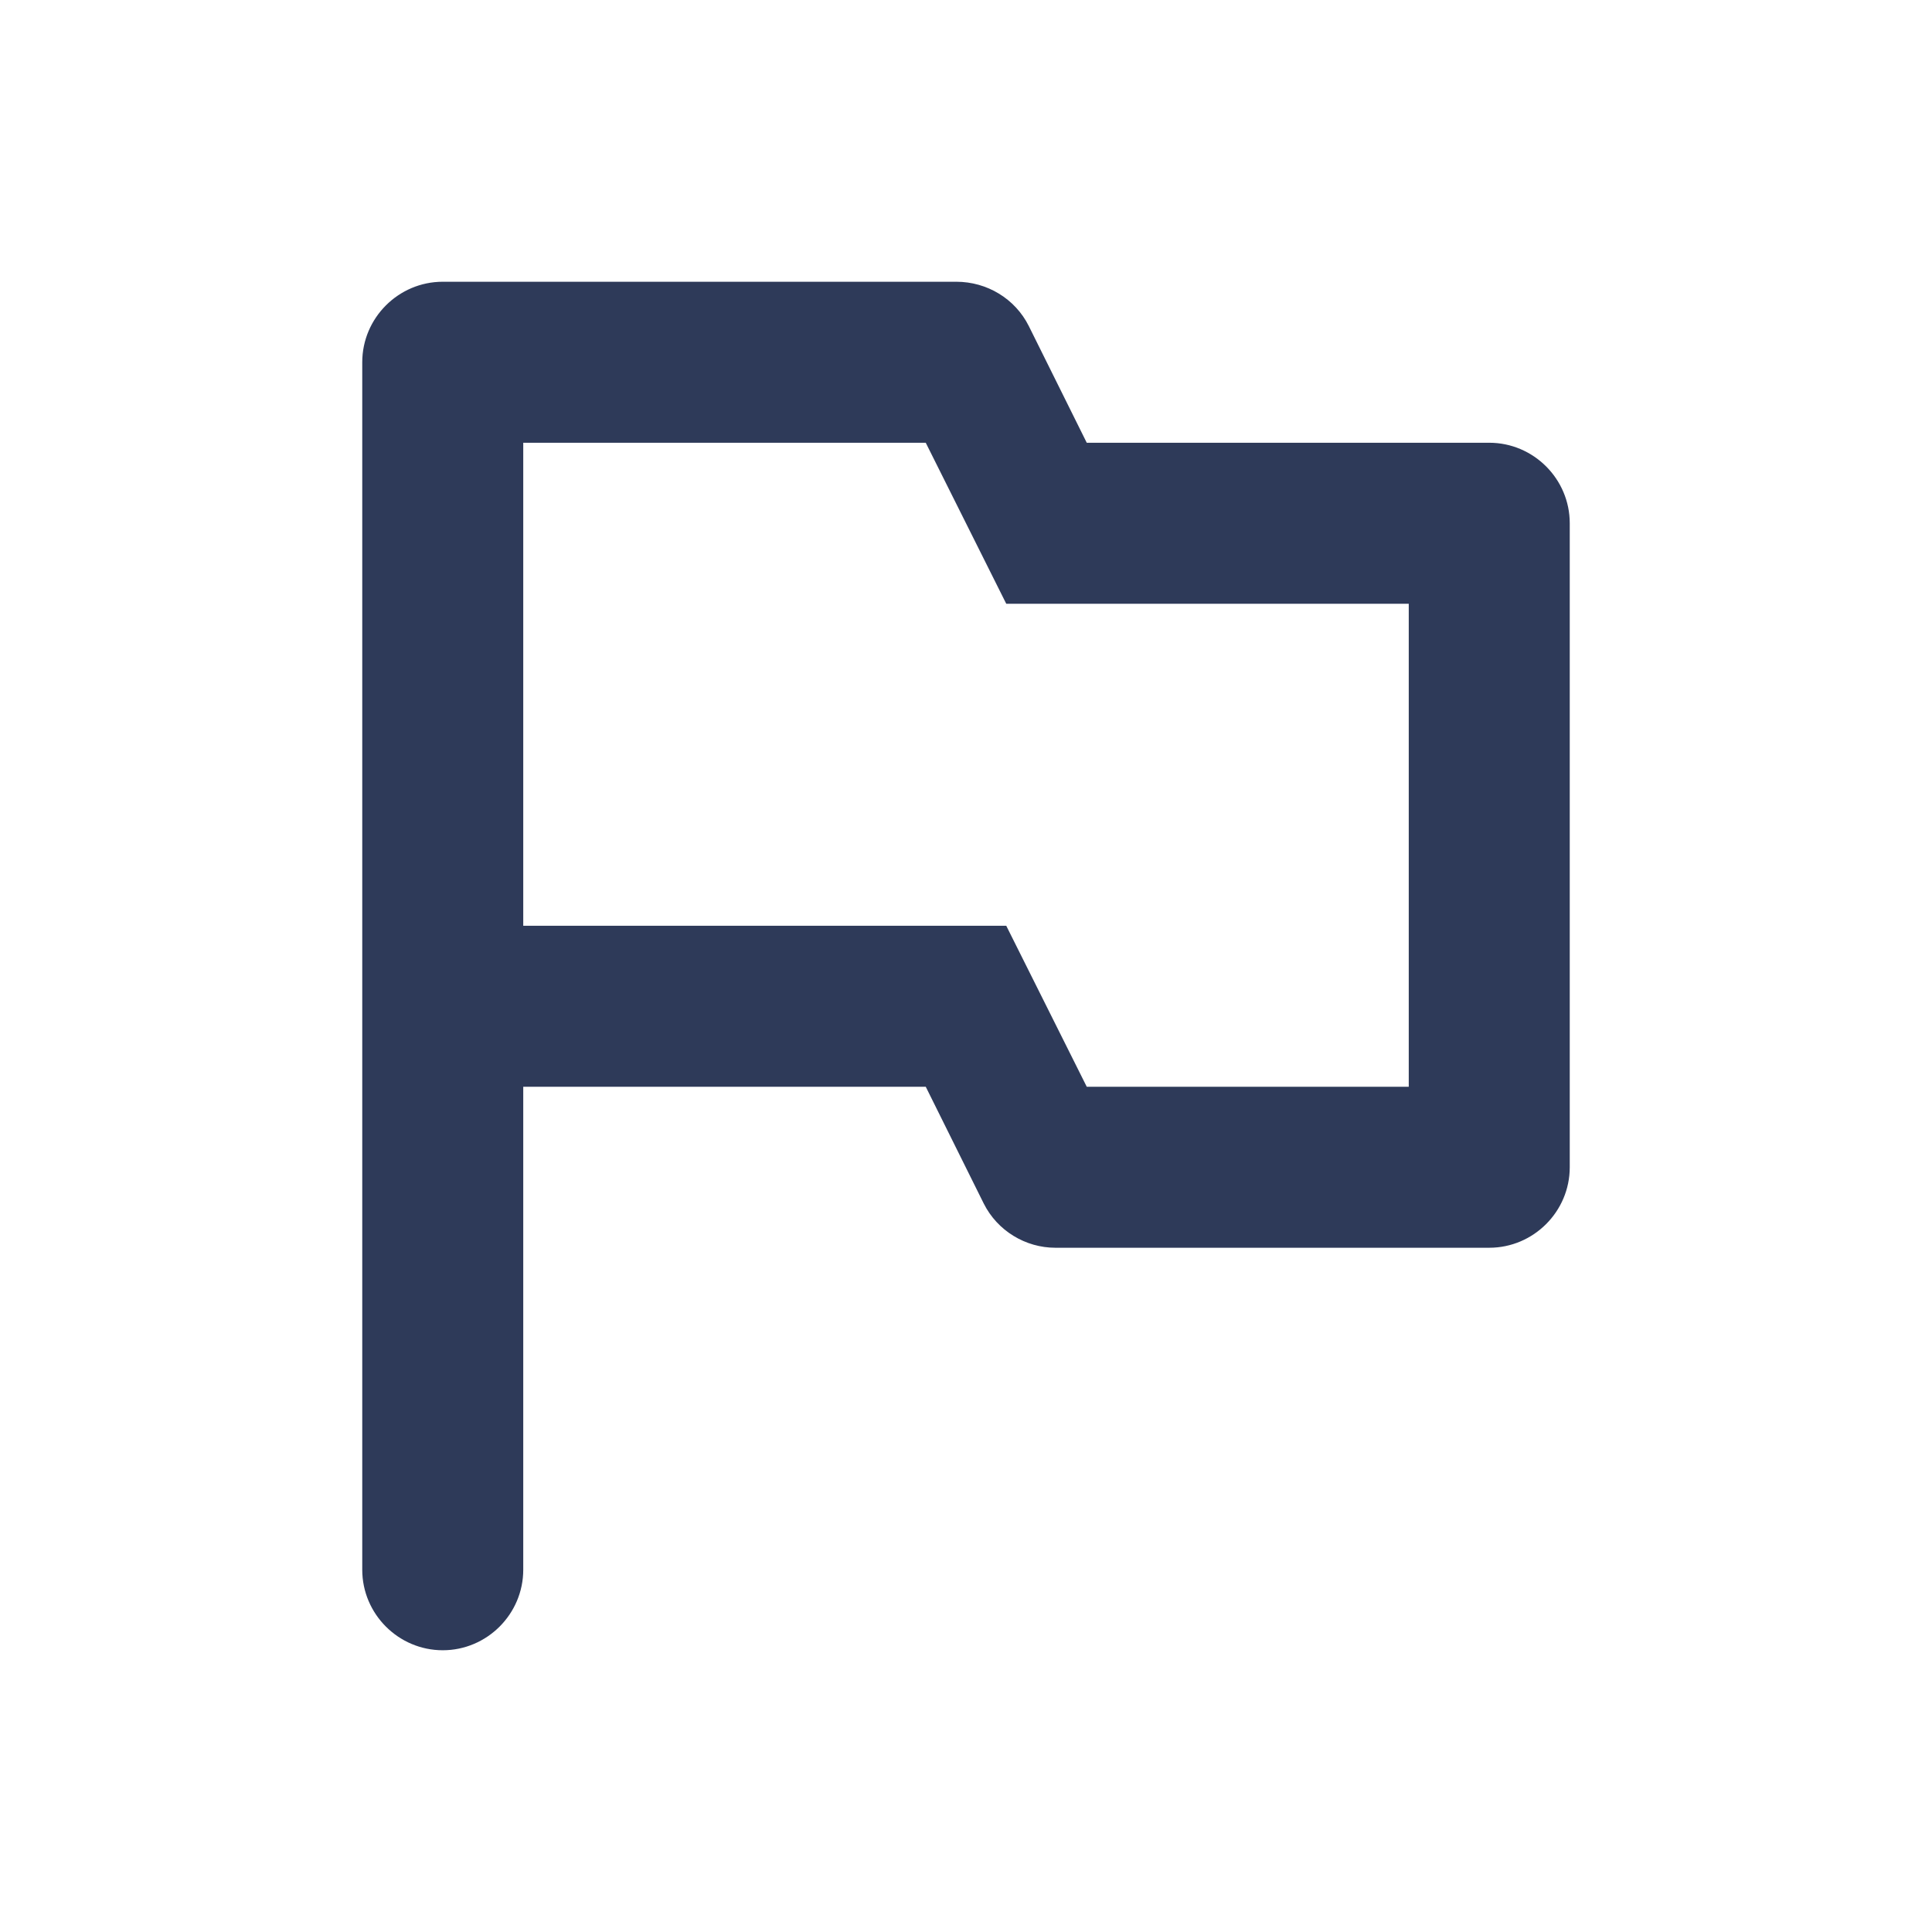
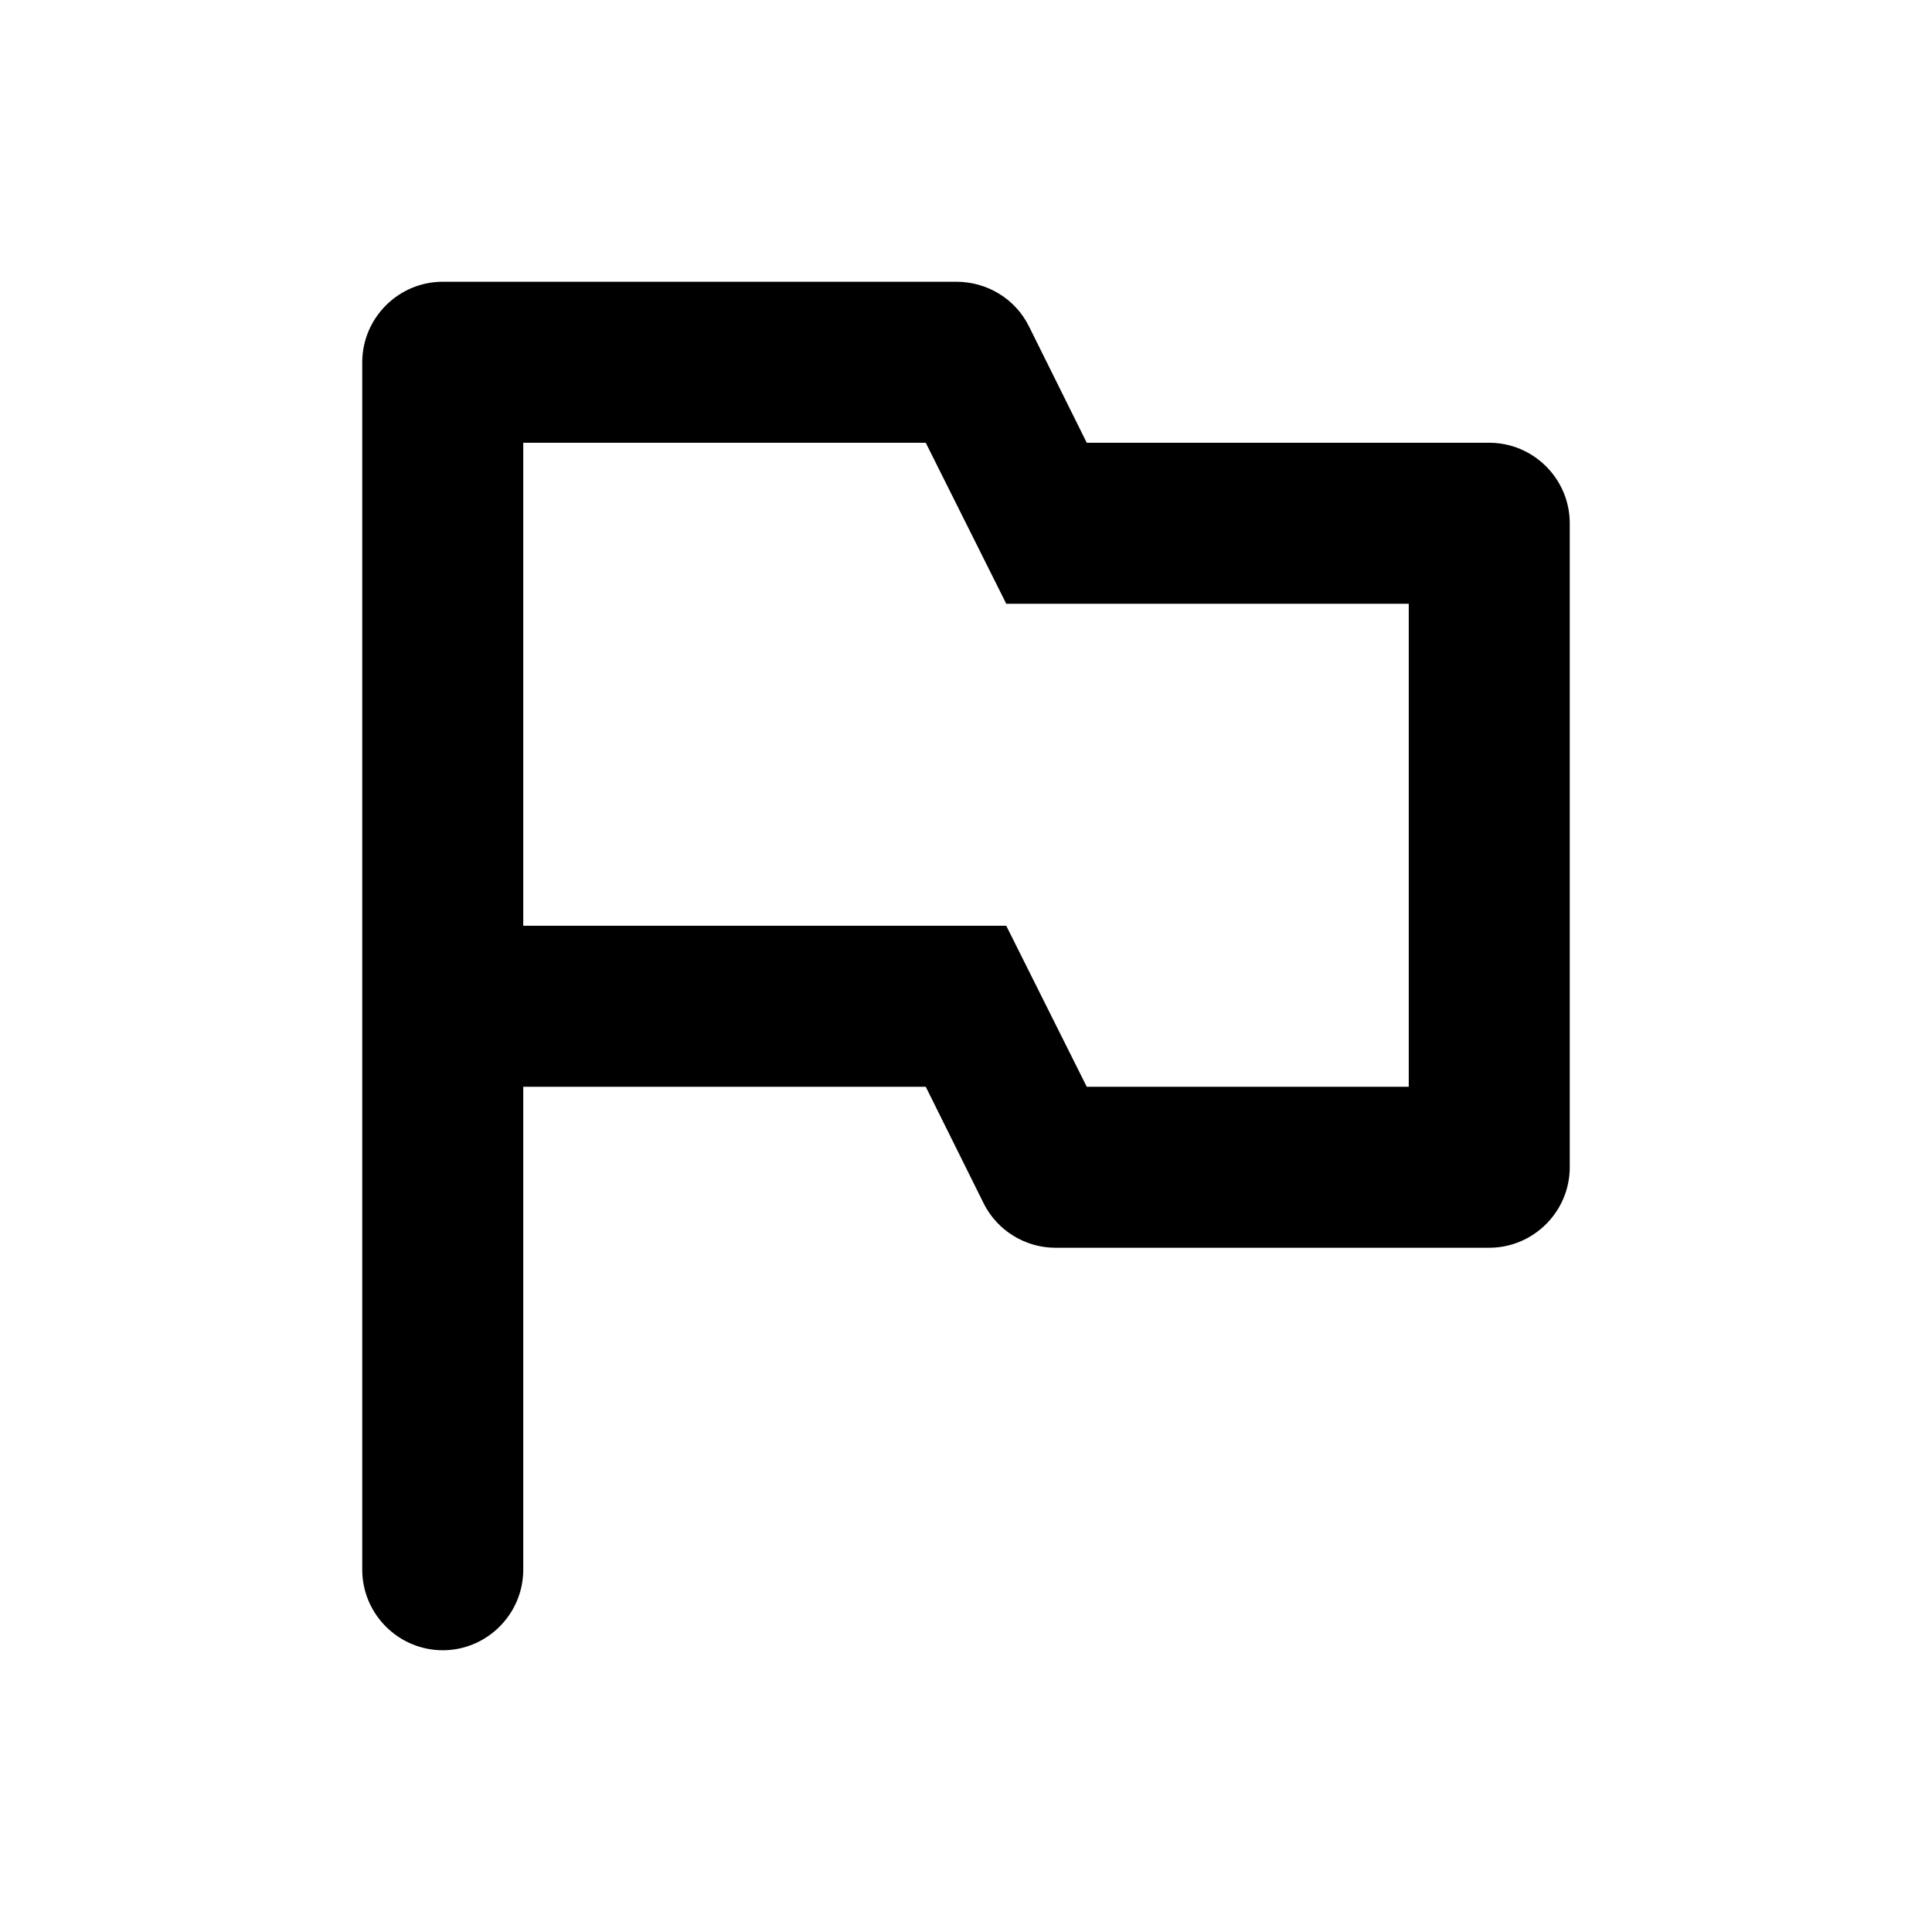
<svg xmlns="http://www.w3.org/2000/svg" width="24" height="24" viewBox="0 0 24 24" fill="none">
-   <path fill-rule="evenodd" clip-rule="evenodd" d="M12.78 4.05L13.5 5.5H18.5C19.05 5.5 19.5 5.95 19.5 6.5V14.5C19.5 15.05 19.05 15.5 18.5 15.5H13.11C12.74 15.5 12.39 15.29 12.22 14.95L11.5 13.5H6.5V19.5C6.5 20.05 6.05 20.5 5.5 20.5C4.95 20.5 4.5 20.05 4.5 19.5V4.5C4.5 3.95 4.95 3.5 5.5 3.5H11.88C12.26 3.5 12.61 3.71 12.78 4.05ZM13.5 13.5H17.5V7.5H12.5L11.5 5.5H6.5V11.5H12.5L13.5 13.5Z" fill="#2E3A59" />
+   <path fill-rule="evenodd" clip-rule="evenodd" d="M12.78 4.05L13.5 5.5H18.5C19.05 5.5 19.5 5.95 19.5 6.5V14.5C19.5 15.05 19.05 15.5 18.5 15.5H13.11C12.74 15.5 12.39 15.29 12.22 14.95L11.5 13.5H6.5V19.5C6.5 20.05 6.05 20.5 5.5 20.5C4.95 20.5 4.5 20.05 4.5 19.5V4.5C4.5 3.95 4.95 3.5 5.5 3.5H11.88C12.26 3.5 12.61 3.71 12.78 4.05ZM13.5 13.5H17.5V7.5H12.5L11.5 5.5H6.5V11.5H12.5L13.5 13.5Z" fill="black" />
</svg>
